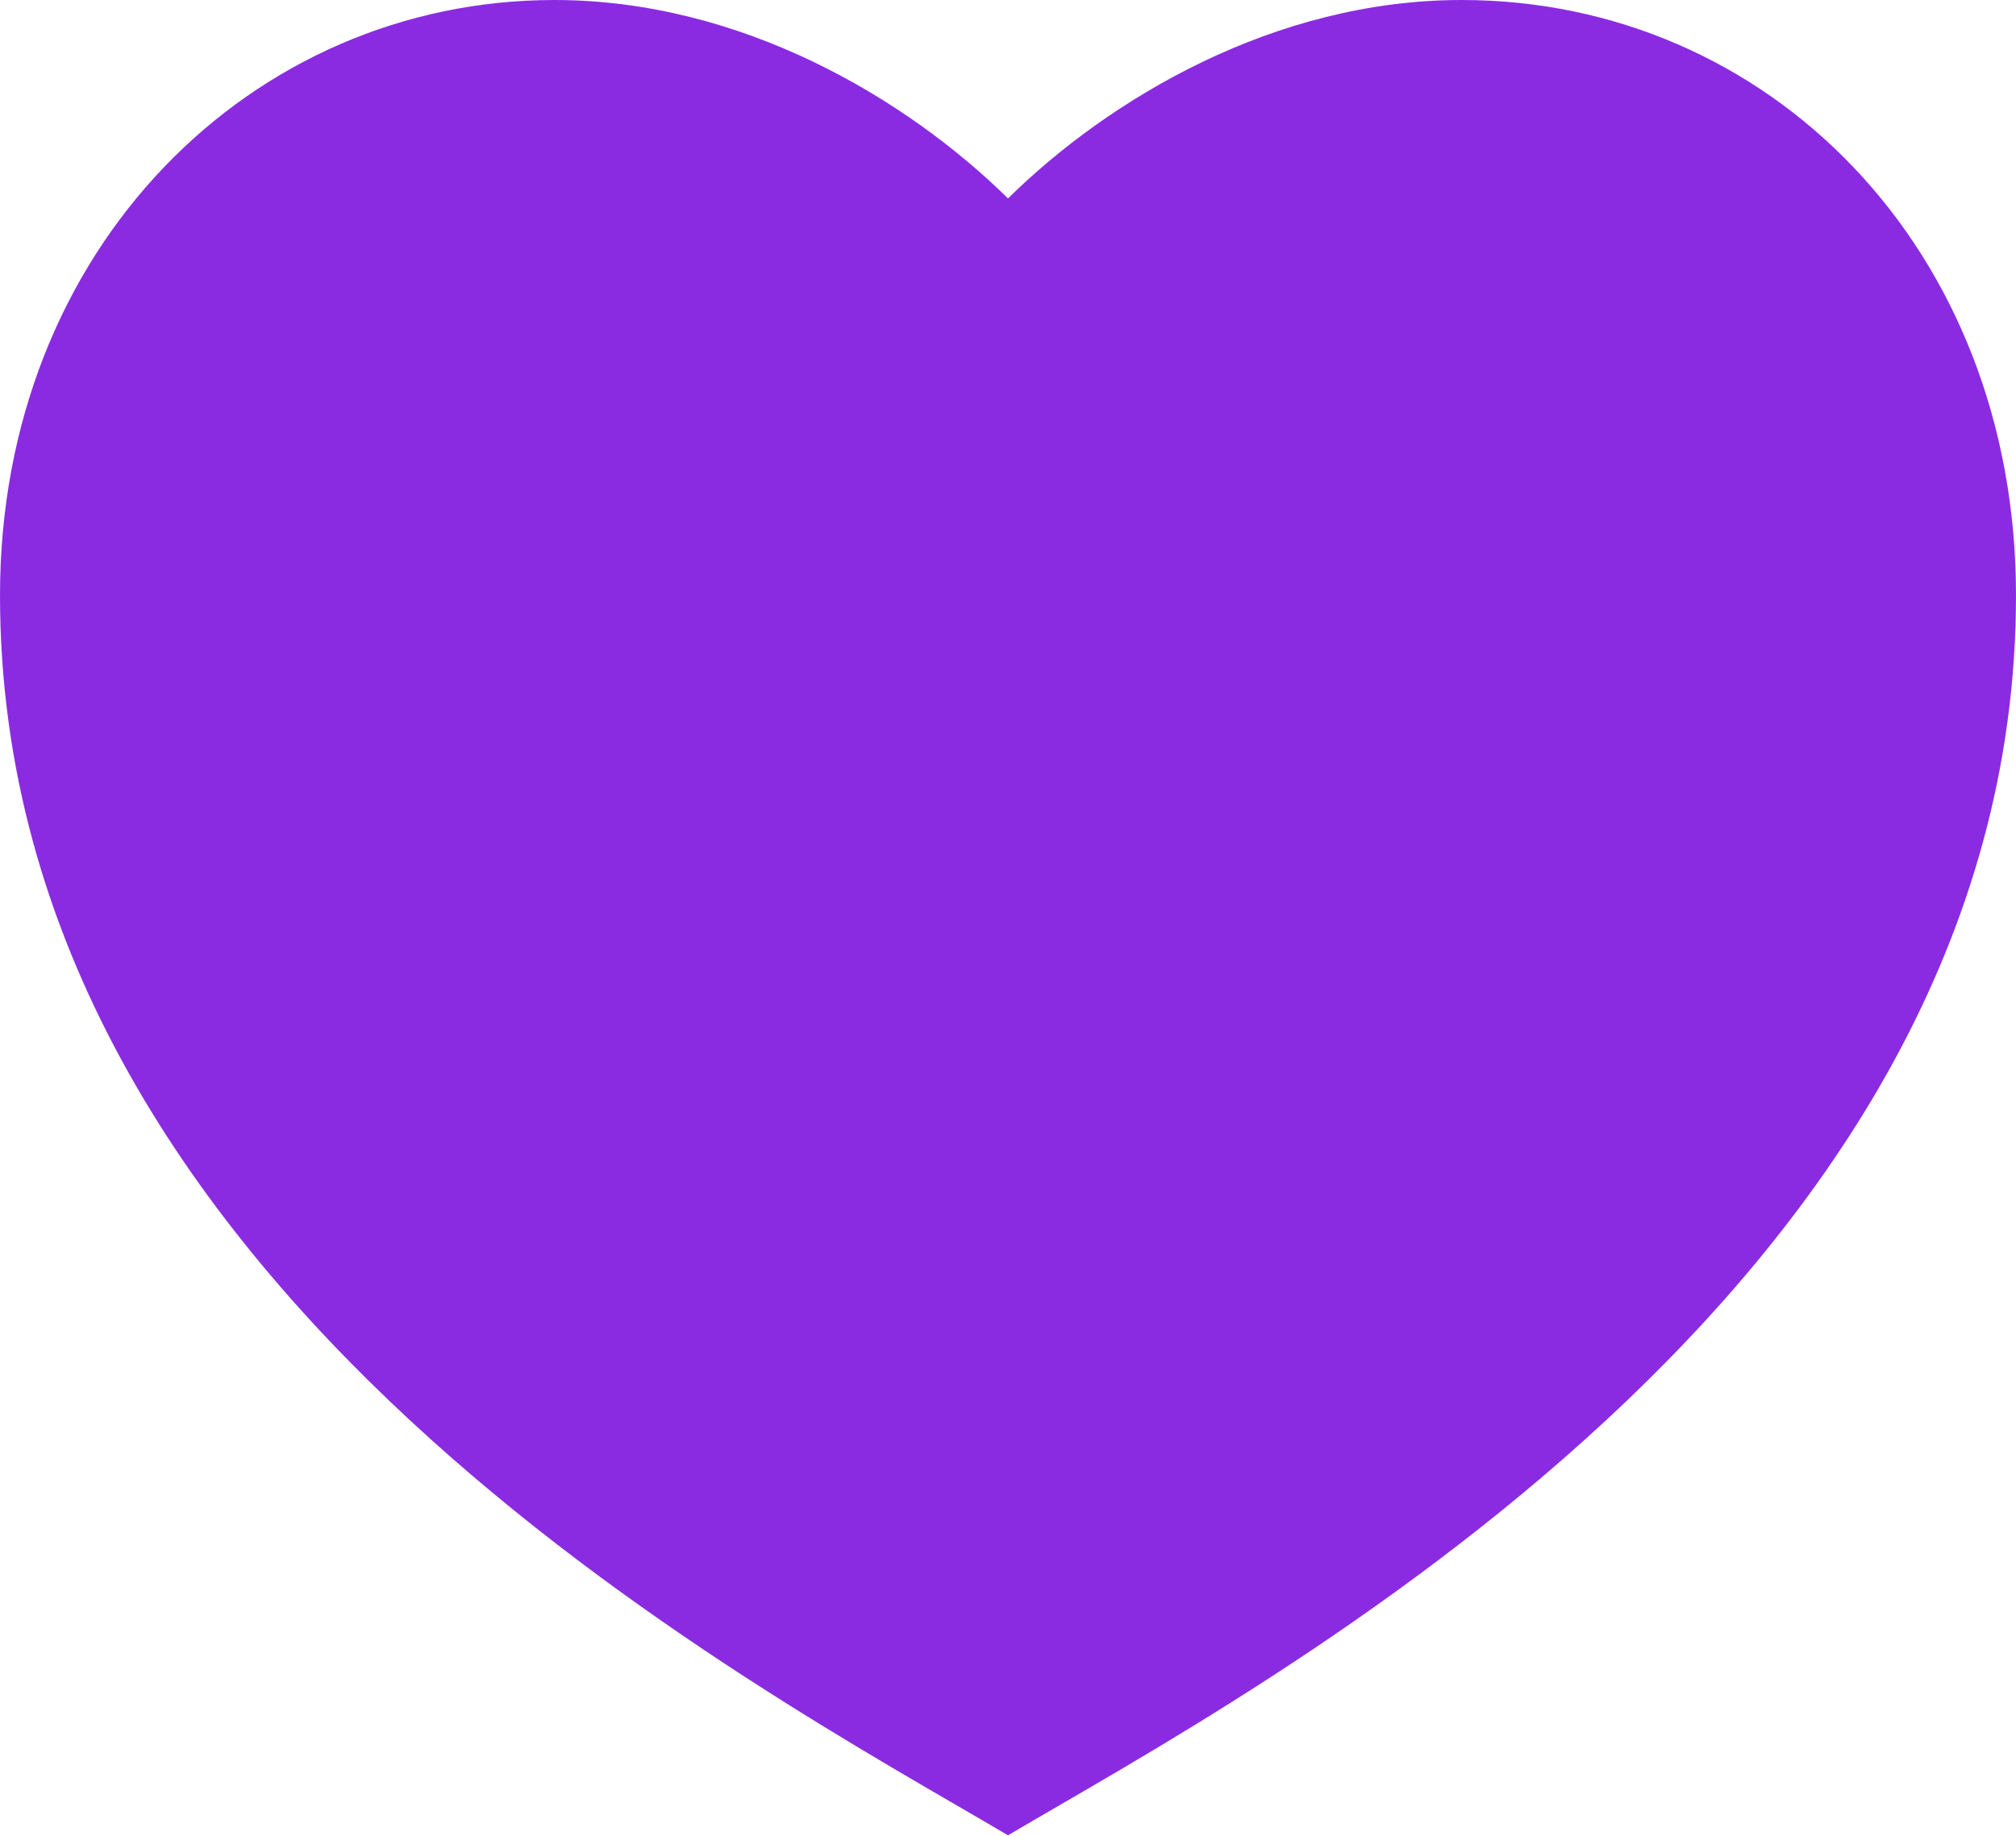
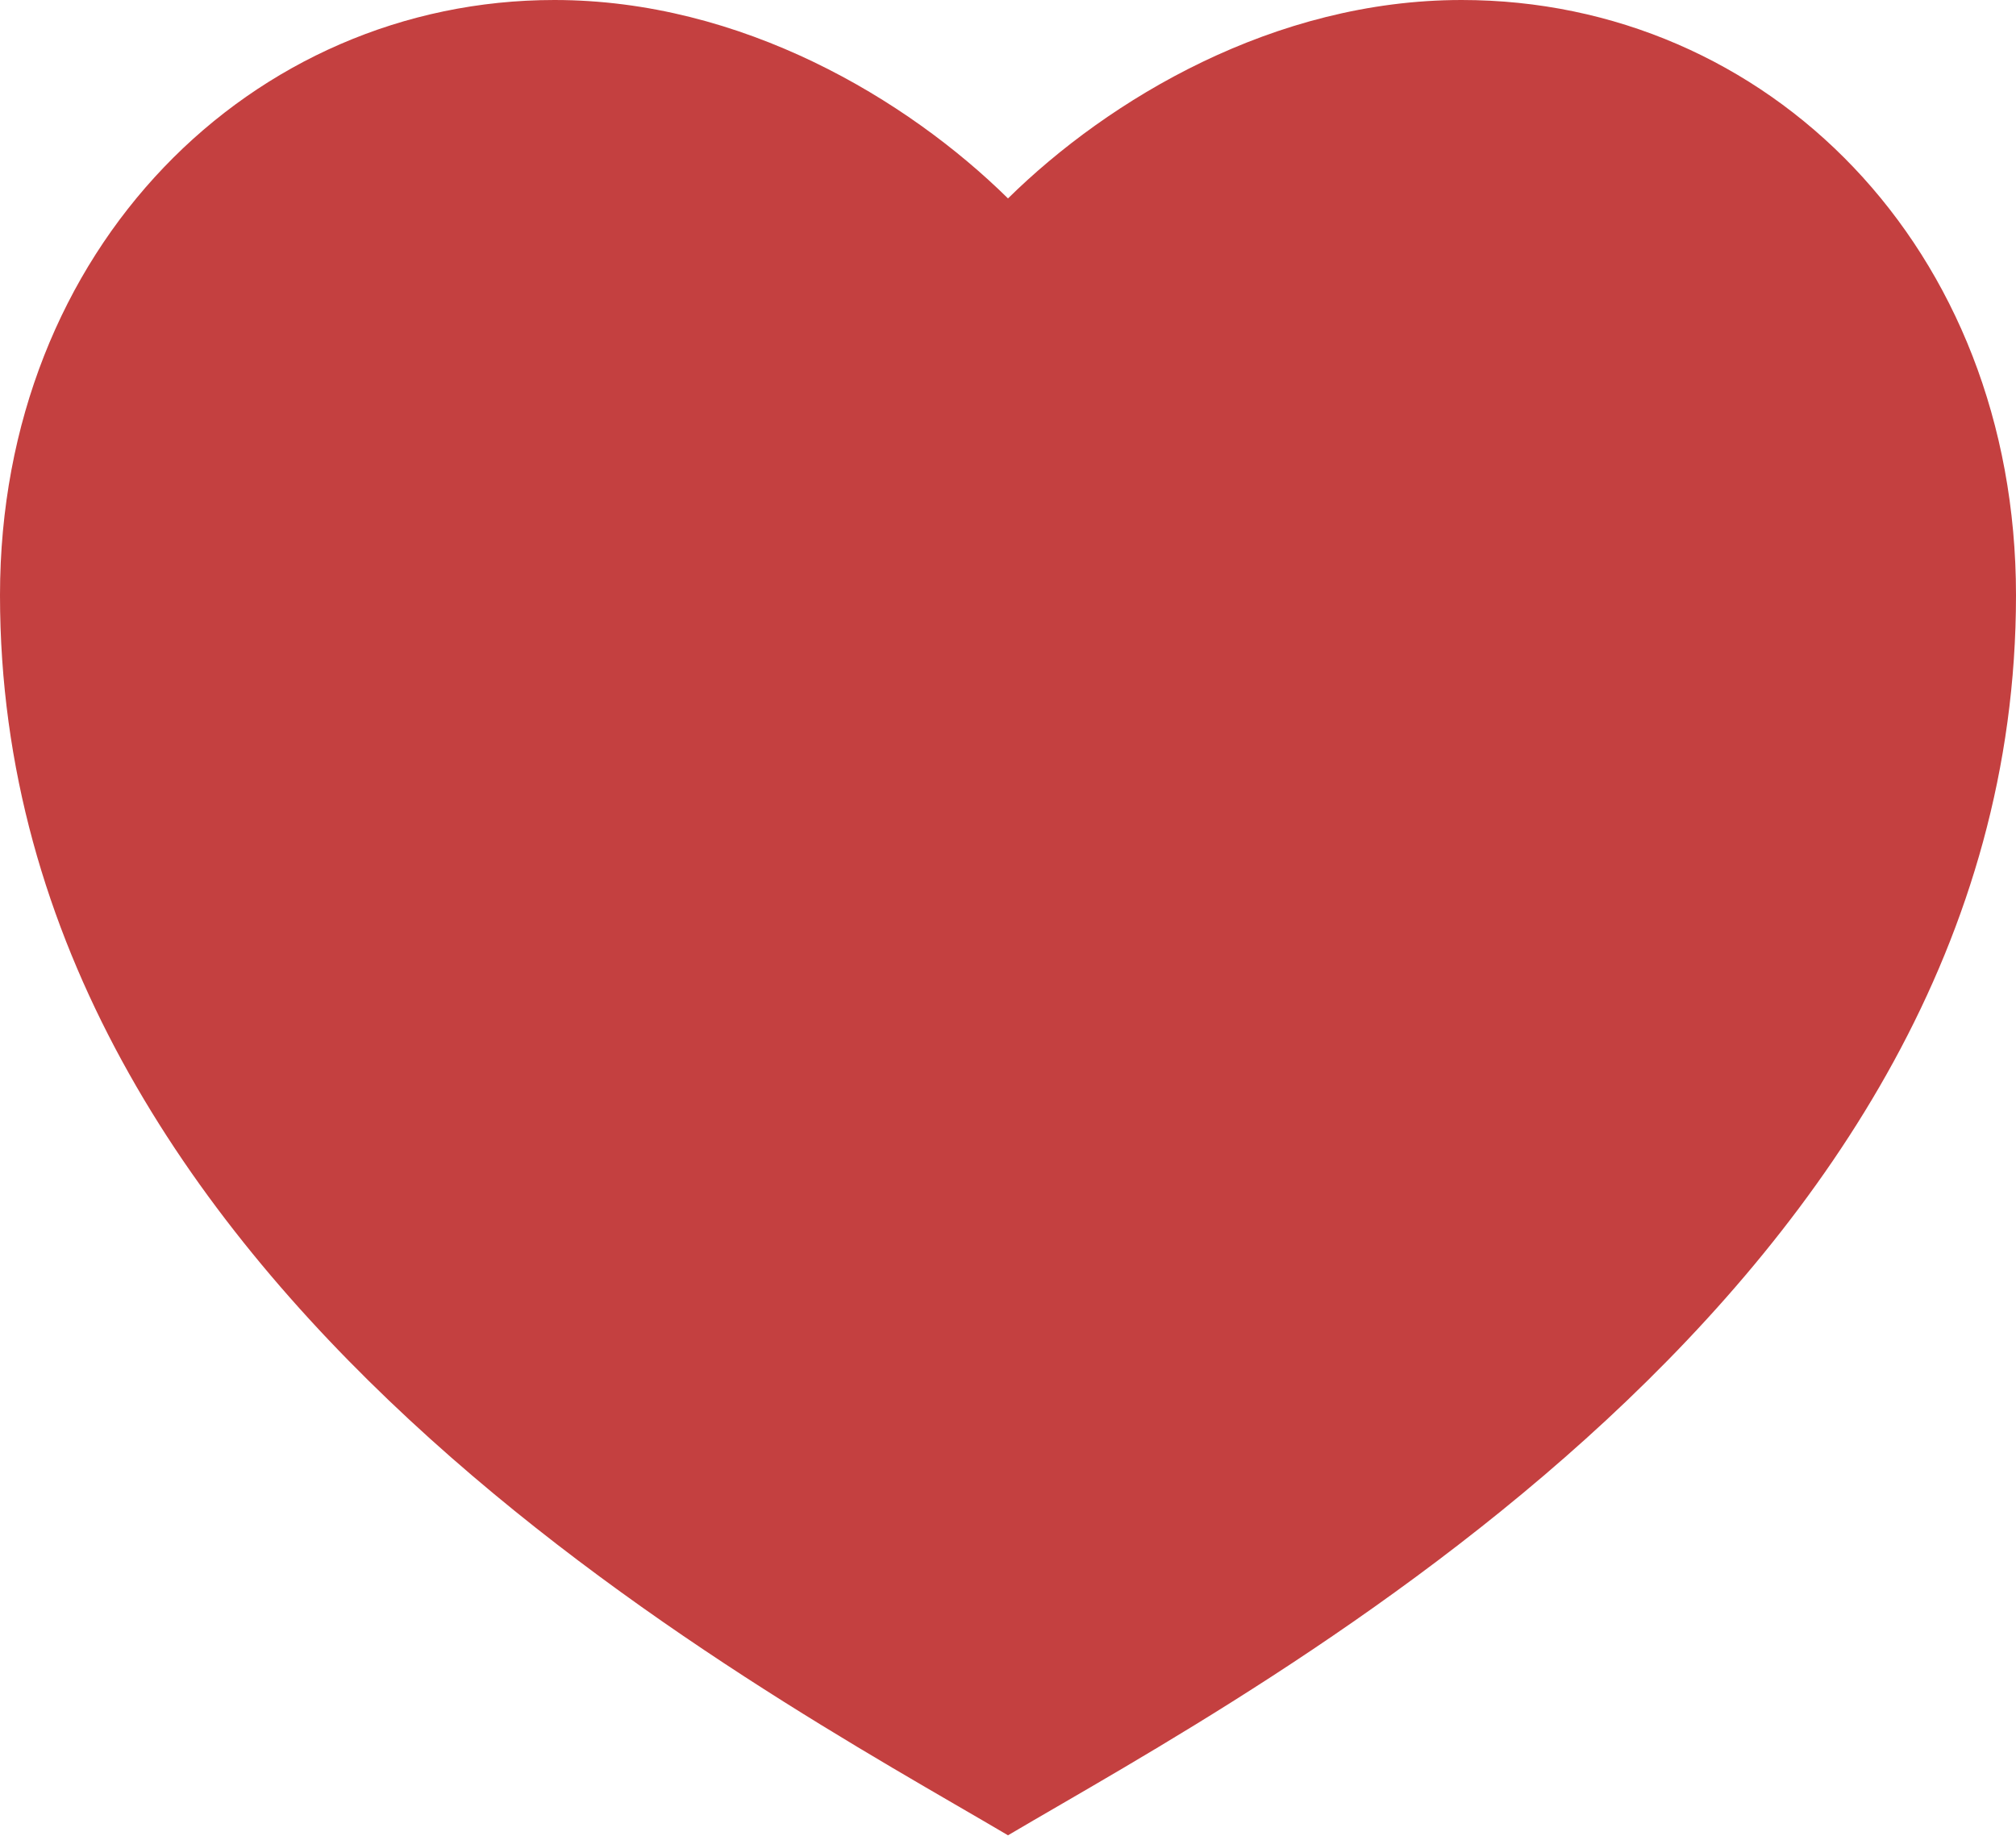
<svg xmlns="http://www.w3.org/2000/svg" width="67" height="61" viewBox="0 0 67 61" fill="none">
-   <path d="M48.575 0C58.752 0 67 8.243 67 19.784C67 42.865 41.875 56.054 33.5 61C25.125 56.054 0 42.865 0 19.784C0 8.243 8.375 0 18.425 0C24.656 0 30.15 3.297 33.5 6.595C36.85 3.297 42.344 0 48.575 0Z" fill="#8A2BE2" />
+   <path d="M48.575 0C58.752 0 67 8.243 67 19.784C67 42.865 41.875 56.054 33.5 61C25.125 56.054 0 42.865 0 19.784C0 8.243 8.375 0 18.425 0C24.656 0 30.15 3.297 33.5 6.595C36.85 3.297 42.344 0 48.575 0Z" fill="#C44040" />
</svg>
